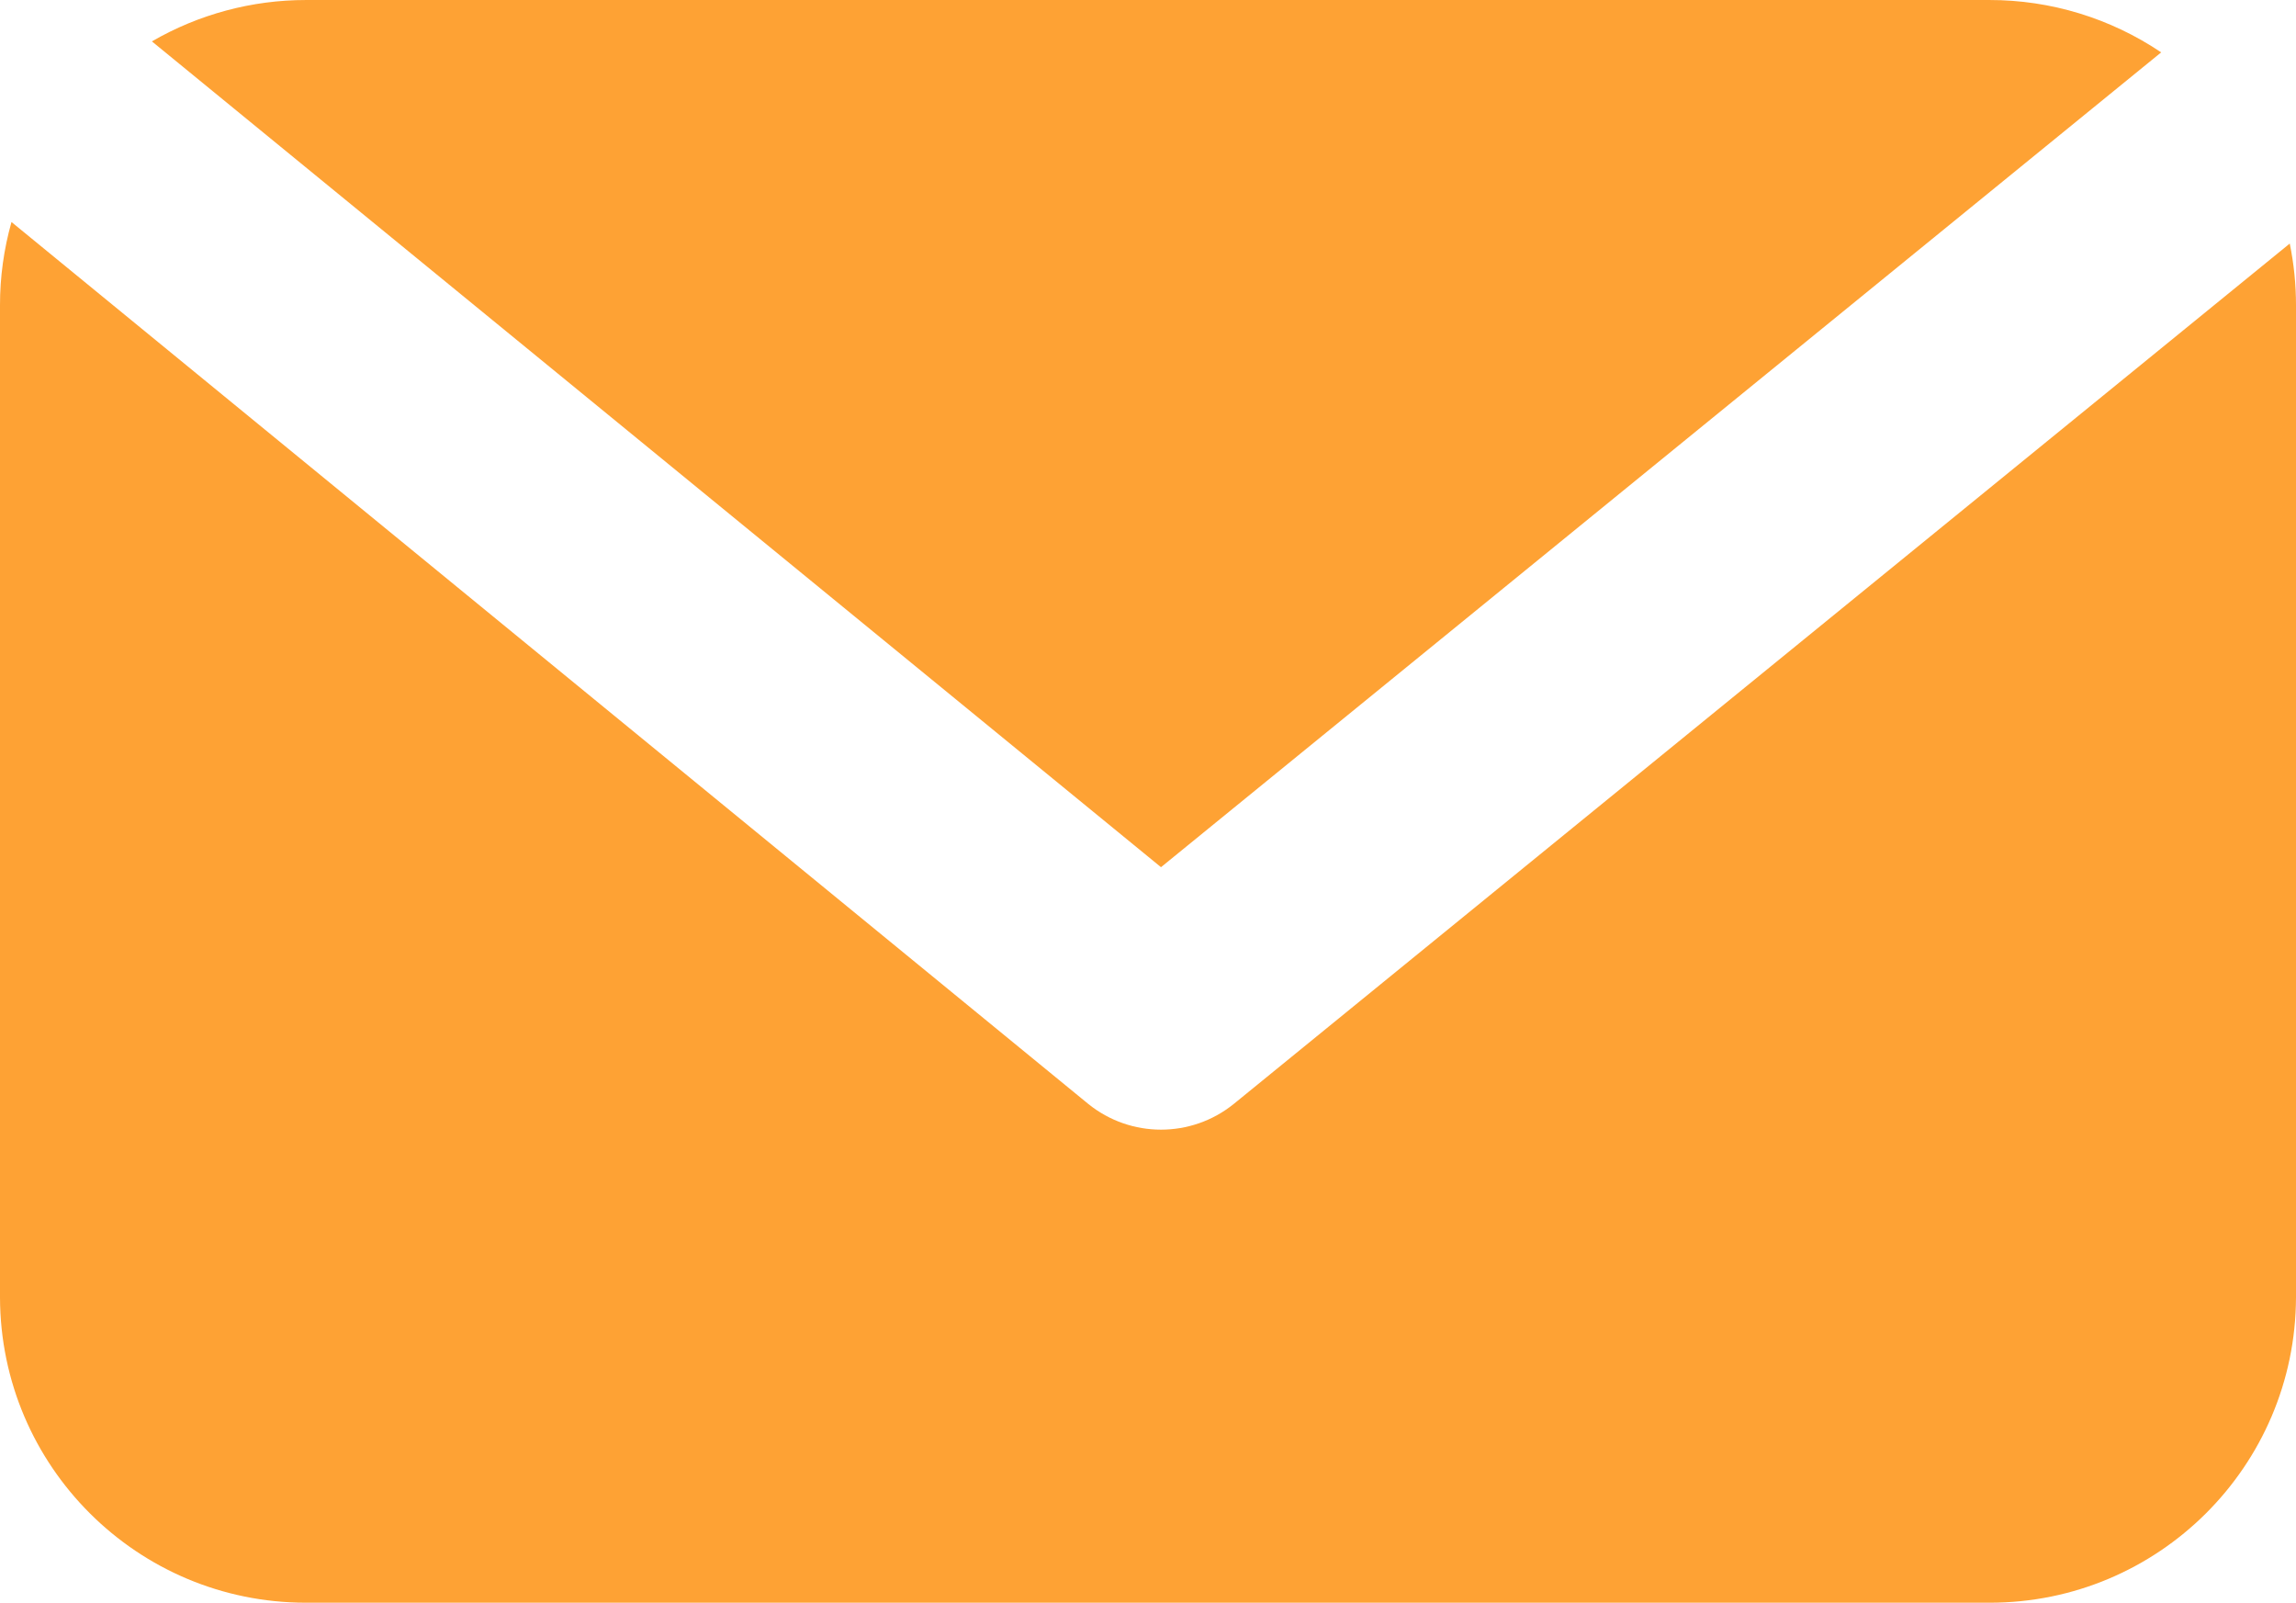
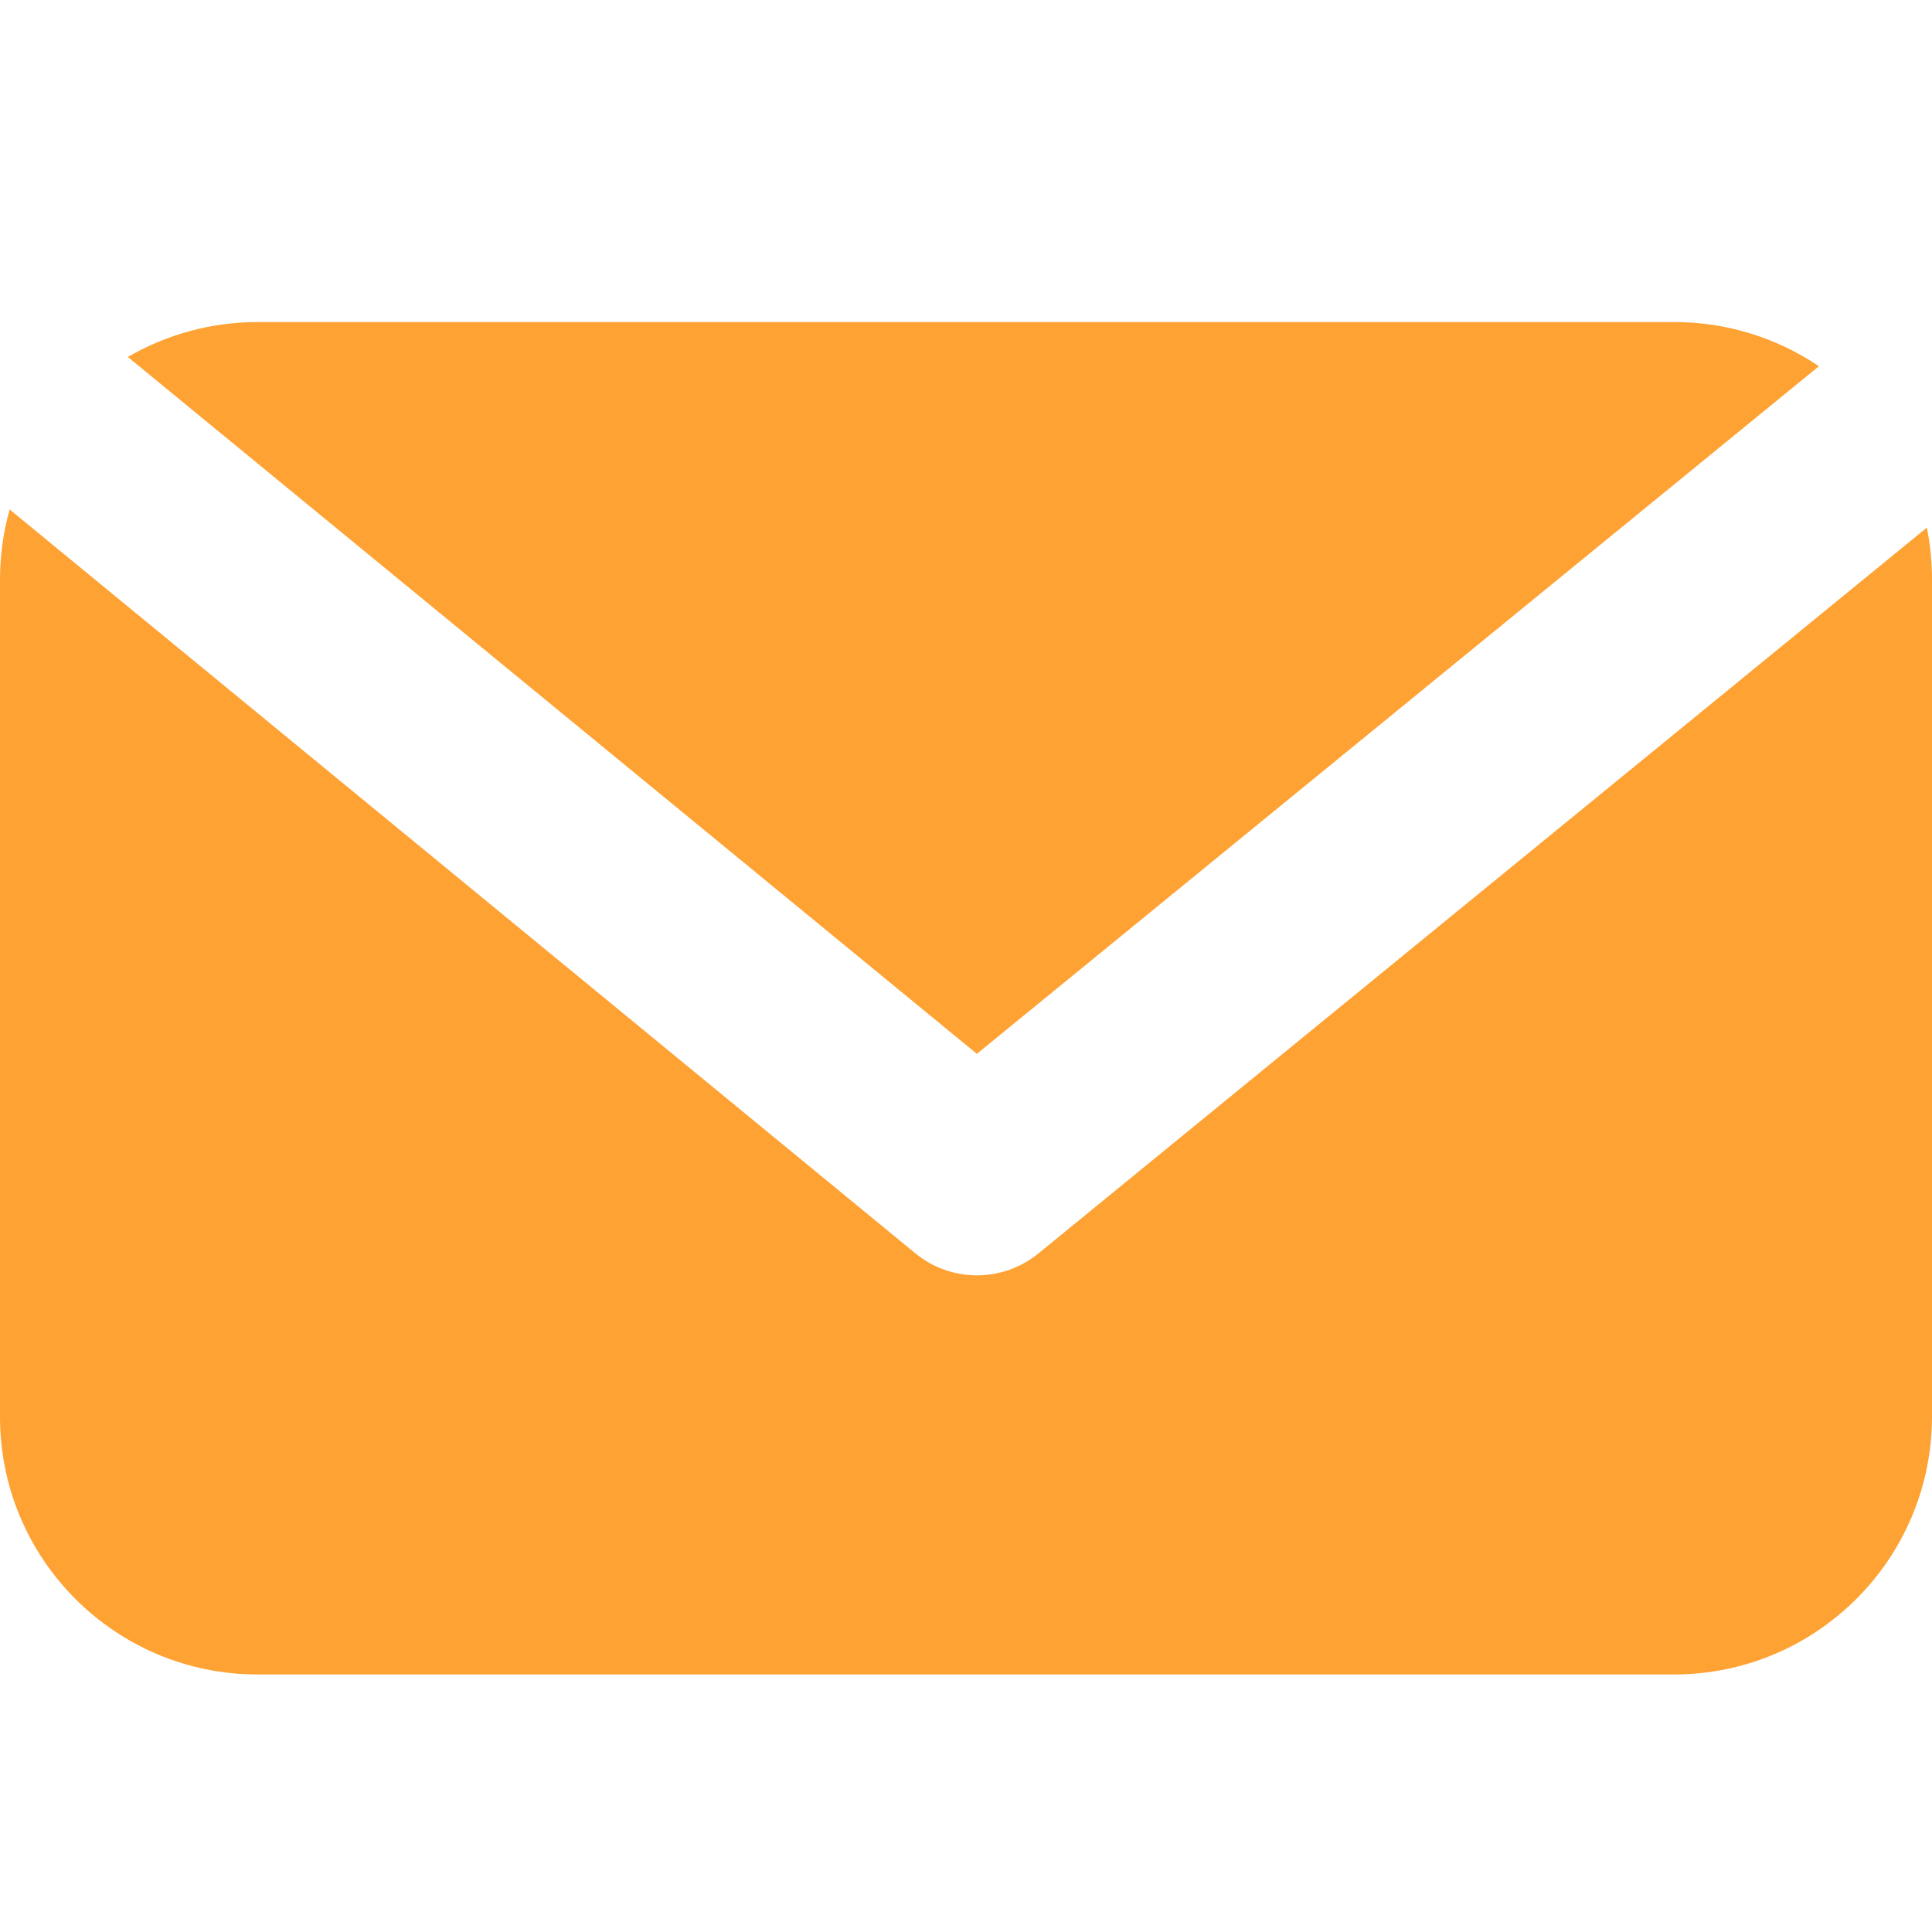
- <svg xmlns="http://www.w3.org/2000/svg" width="235" height="164" viewBox="0 0 235 164">
+ <svg xmlns="http://www.w3.org/2000/svg" width="30" height="30" viewBox="0 0 30 30">
  <defs>
    <clipPath id="clip-Ikona_mail_">
-       <rect width="235" height="164" />
+       <rect width="30" height="30" />
    </clipPath>
  </defs>
  <g id="Ikona_mail_" data-name="Ikona (mail)" clip-path="url(#clip-Ikona_mail_)">
-     <g id="Ikona_mail_2" data-name="Ikona (mail)" transform="translate(-358 -4098.166)">
-       <path id="Subtraction_7" data-name="Subtraction 7" d="M203.621,164H31.324A31.317,31.317,0,0,1,0,132.766V31.234a31.122,31.122,0,0,1,1.176-8.516l110.219,90.25a11.849,11.849,0,0,0,14.875,0l108.09-88.047A31.356,31.356,0,0,1,235,31.234V132.766A31.343,31.343,0,0,1,203.621,164ZM118.828,88.75l0-.016L15.547,4.234A31.461,31.461,0,0,1,31.324,0h172.3A31.4,31.4,0,0,1,221.2,5.359L118.832,88.734Z" transform="translate(358 4098.167)" fill="#fea234" />
+     <g id="Ikona_mail_2" data-name="Ikona (mail)" transform="translate(-358 -4093.166)">
+       <path id="Subtraction_7" data-name="Subtraction 7" d="M25.994,21H4a4,4,0,0,1-4-4V4a4,4,0,0,1,.15-1.09l14.07,11.556a1.509,1.509,0,0,0,1.9,0l13.8-11.274A4.027,4.027,0,0,1,30,4V17A4.007,4.007,0,0,1,25.994,21ZM15.17,11.364v0L1.985.542A4.007,4.007,0,0,1,4,0h22a4,4,0,0,1,2.244.686L15.17,11.362Z" transform="translate(358 4098.167)" fill="#fea234" />
    </g>
  </g>
</svg>
